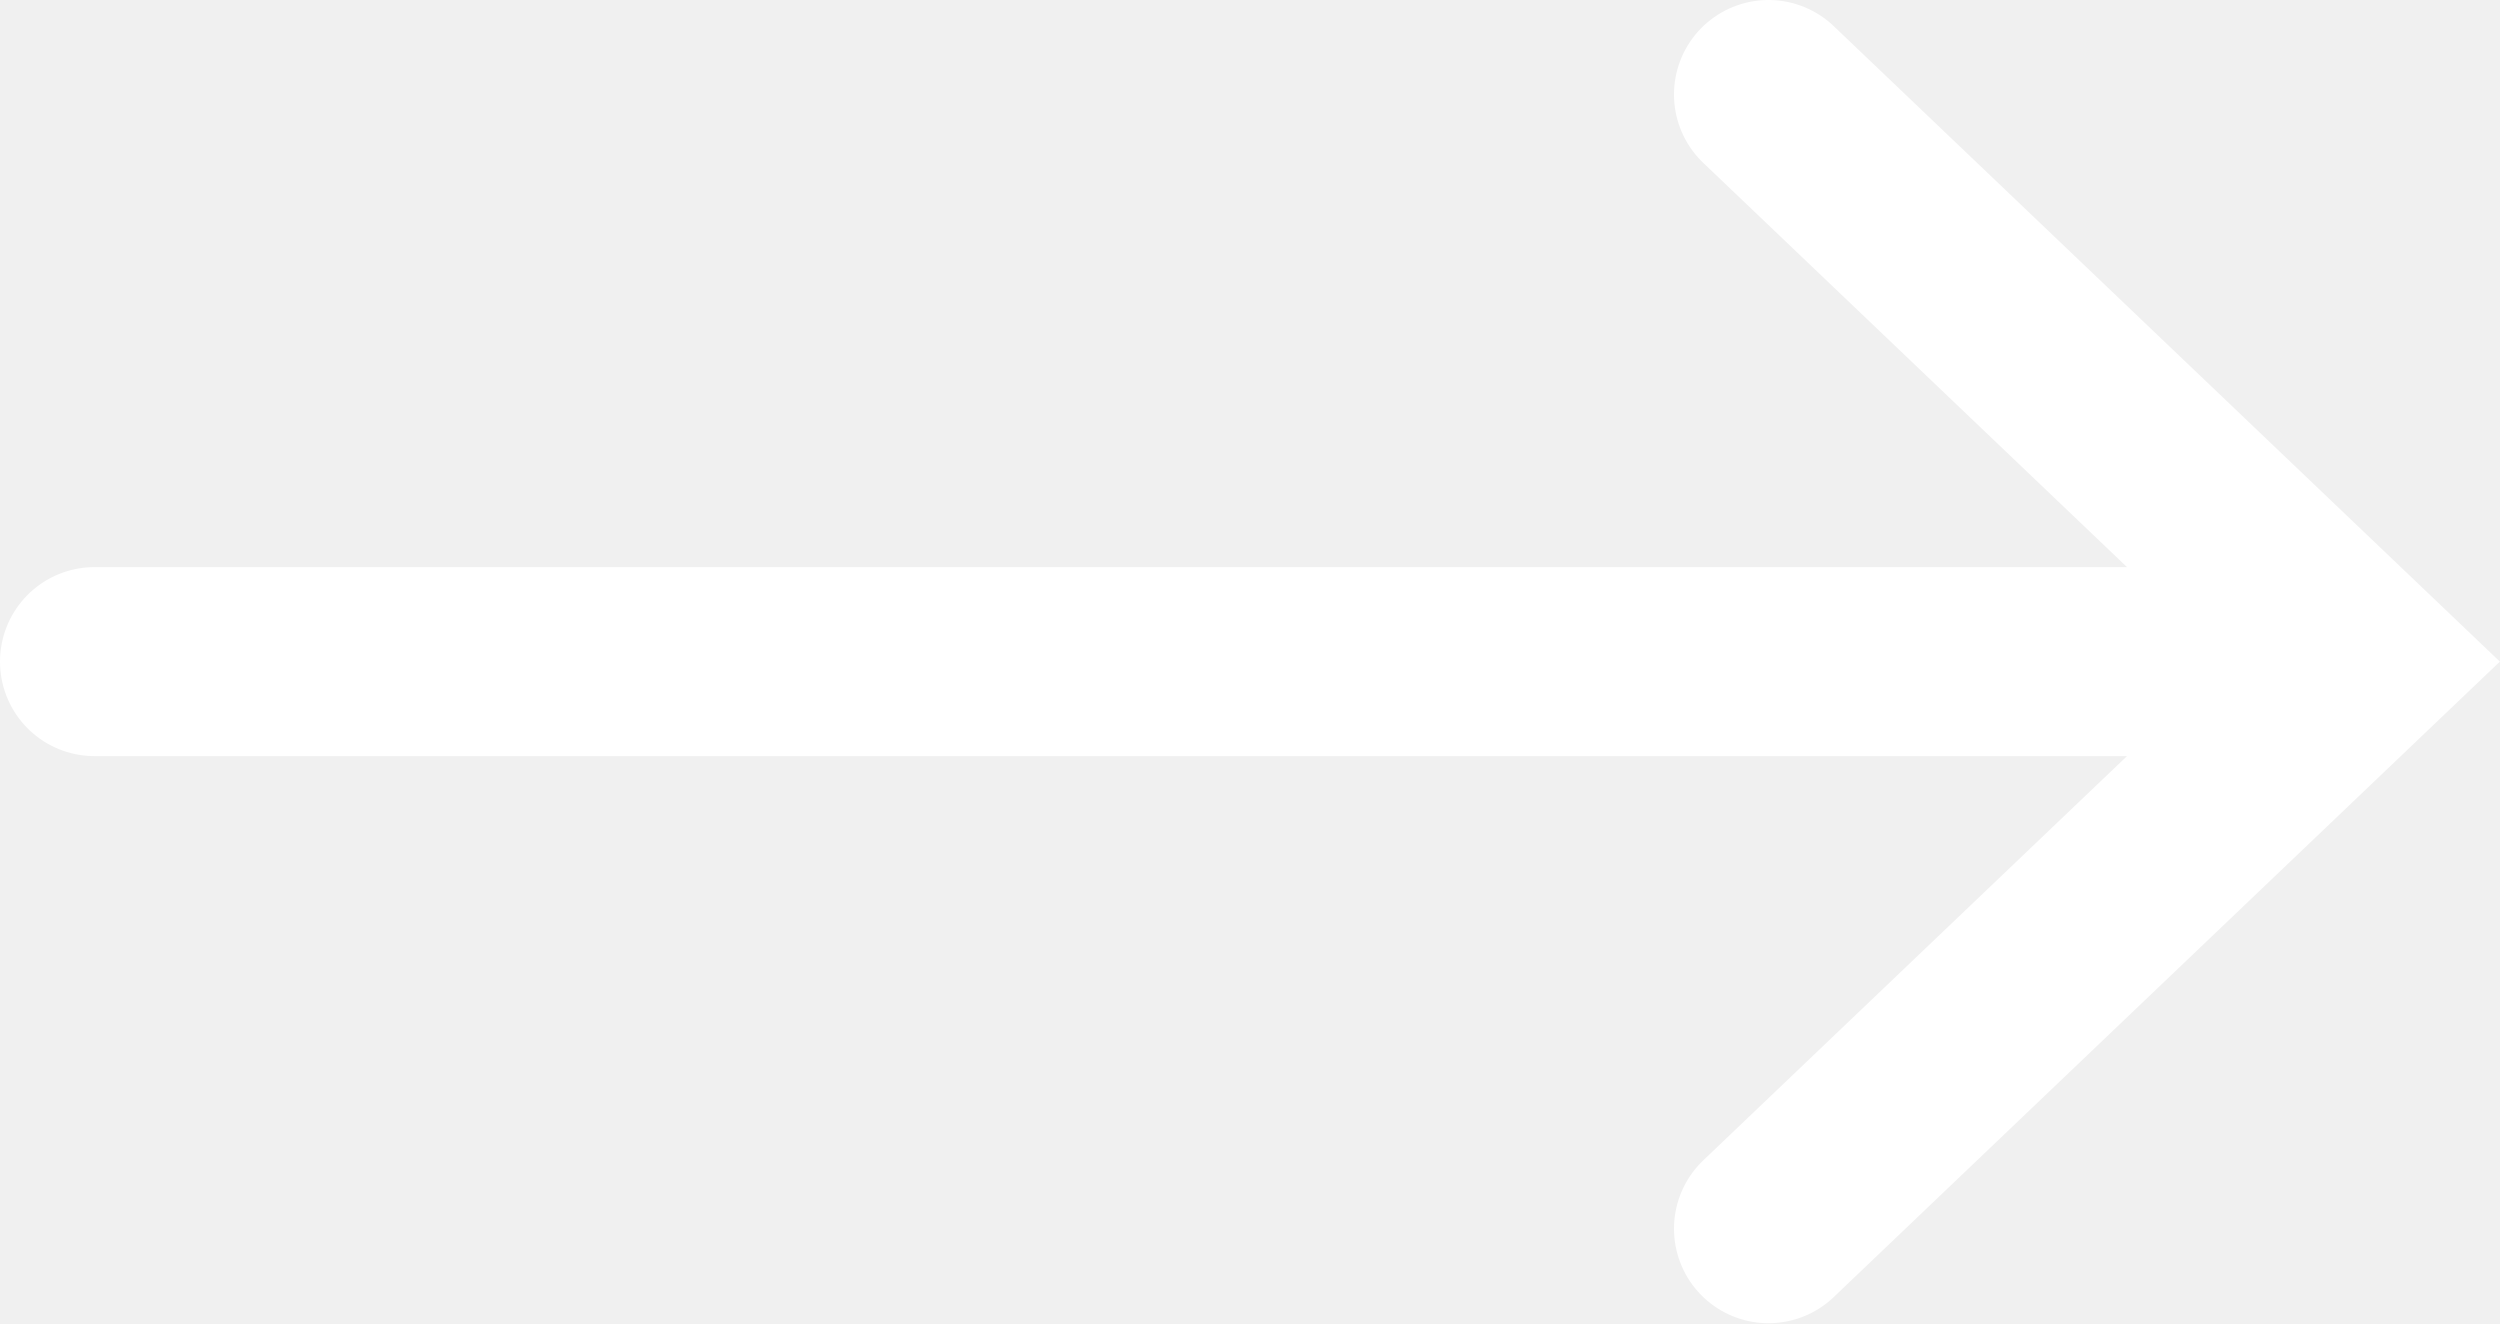
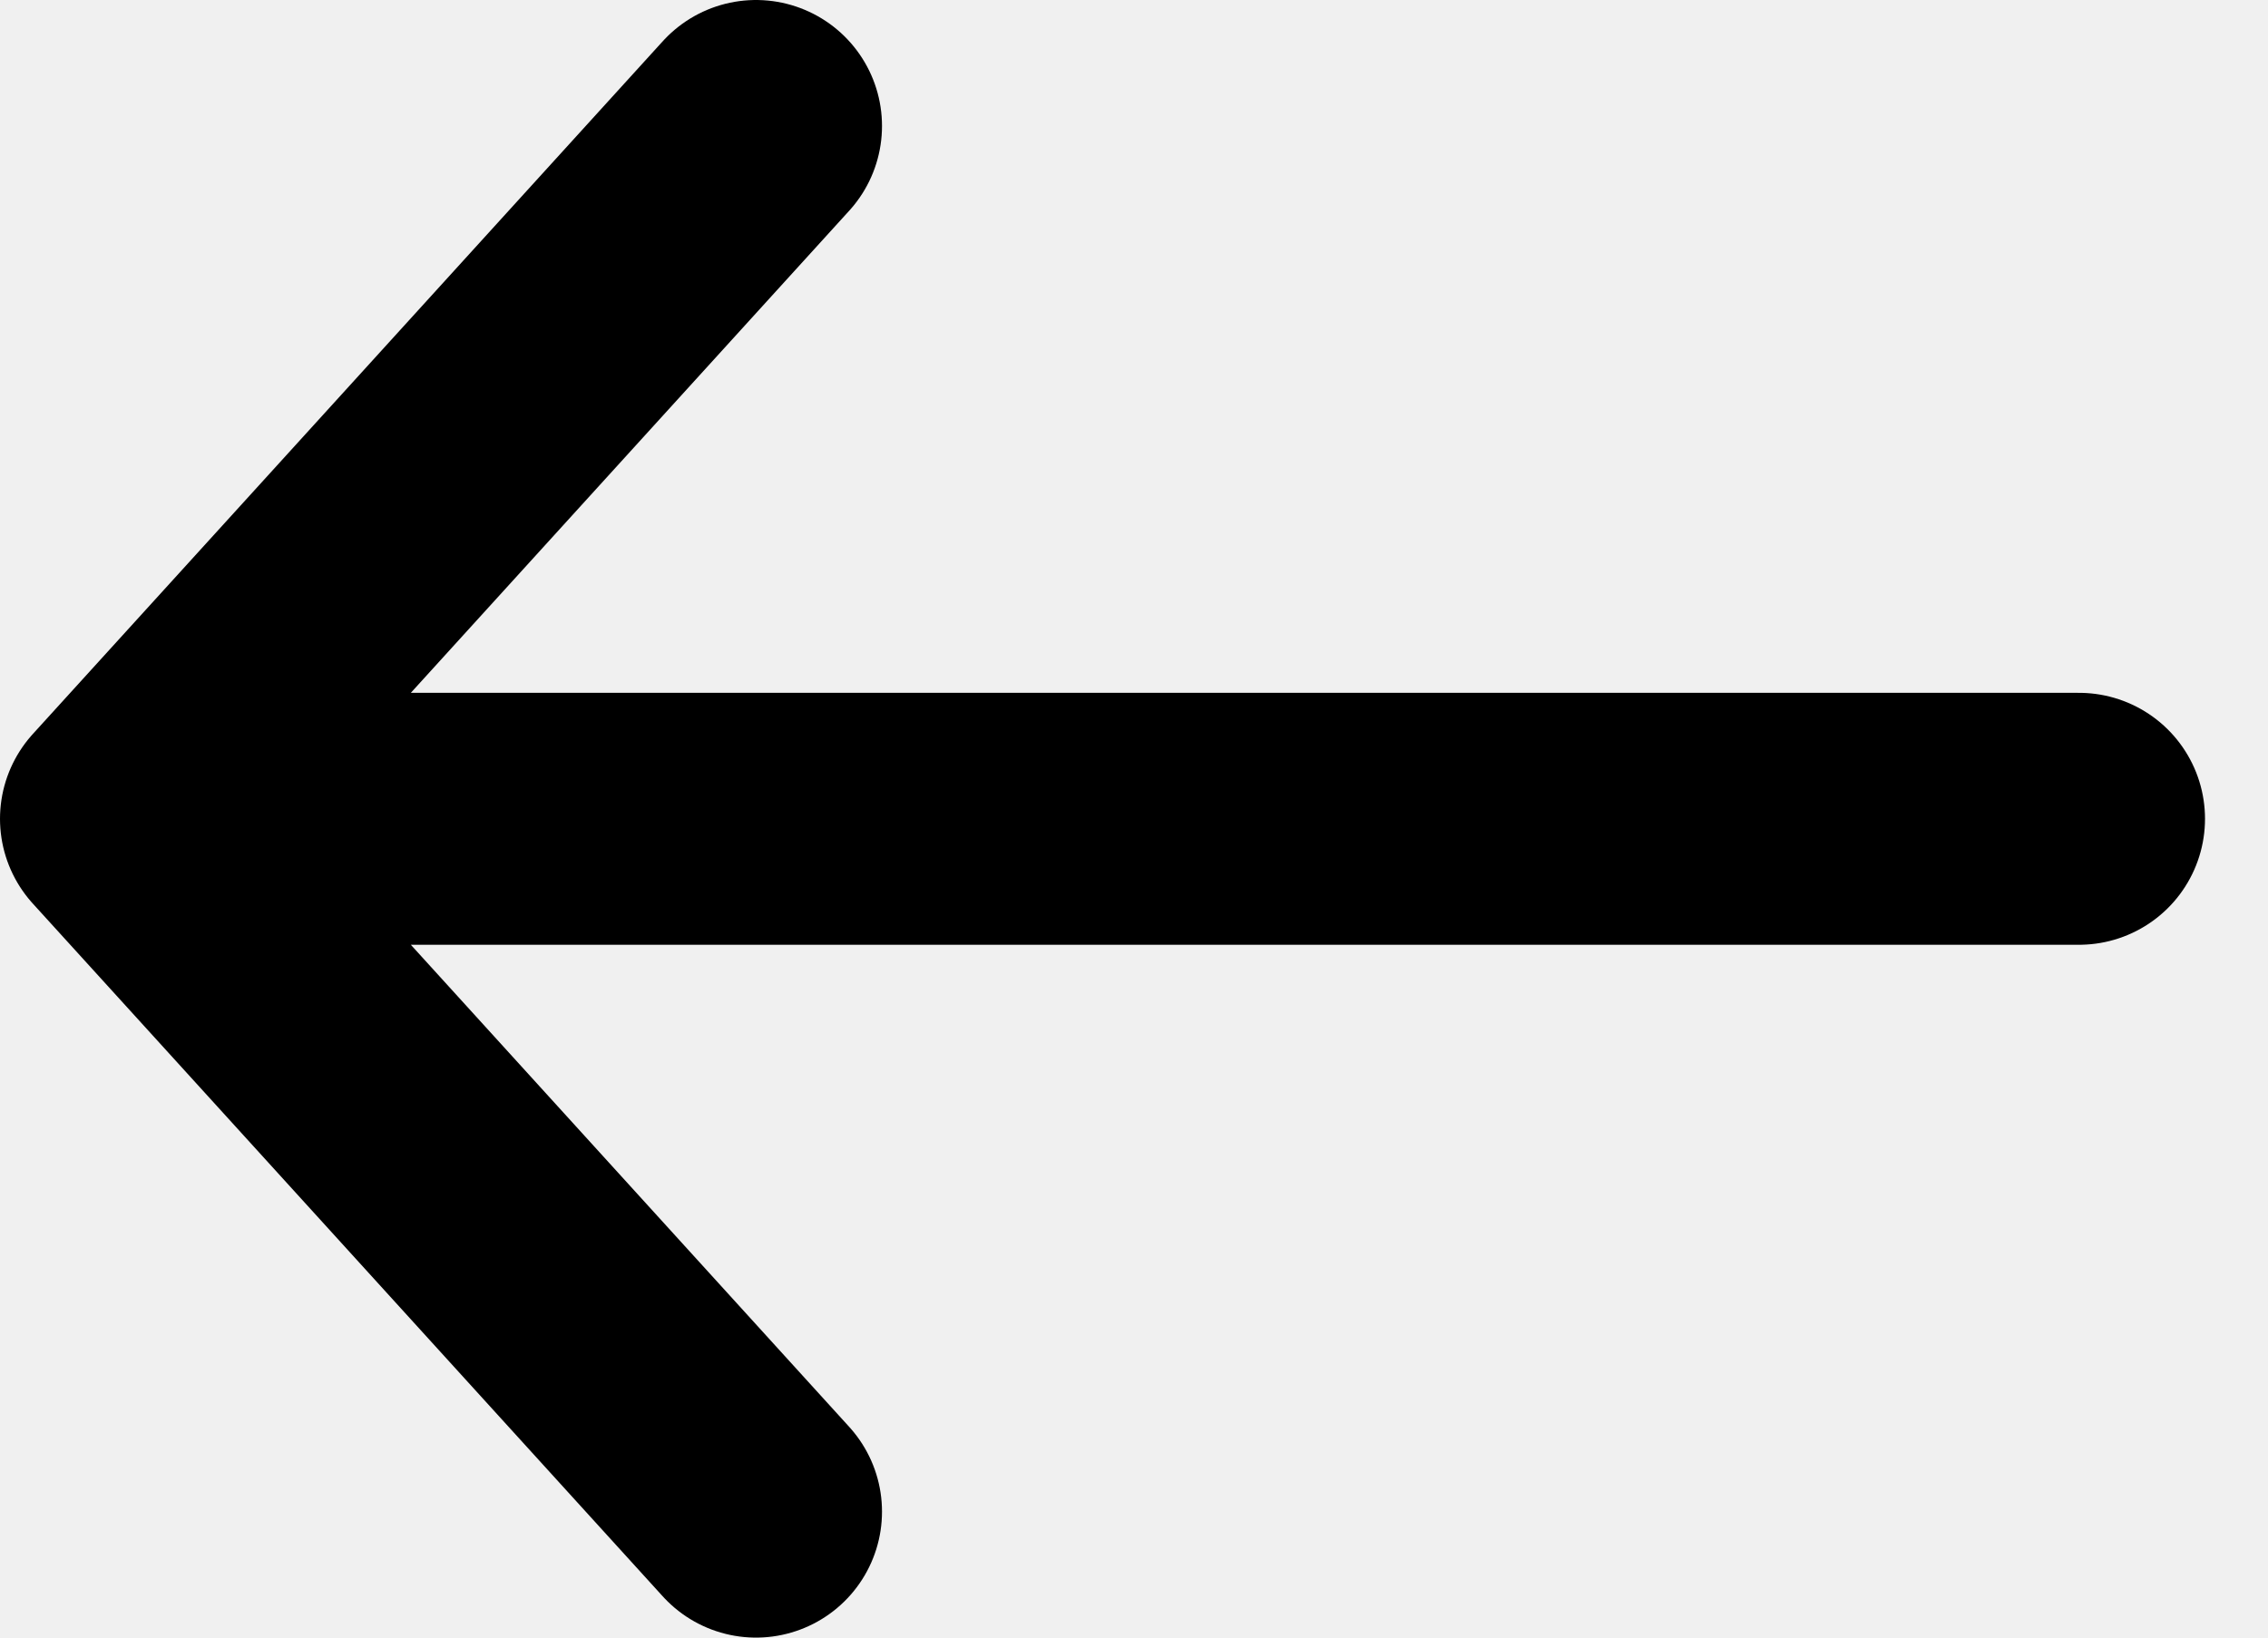
- <svg xmlns="http://www.w3.org/2000/svg" preserveAspectRatio="none" overflow="visible" style="display: block;" width="18.096" height="9.578" viewBox="0 0 18.096 9.578" fill="none">
-   <path id="Vector 1" d="M0.684 4.789H17.104M12.801 8.894L17.104 4.789L12.801 0.684" stroke-width="1.368" stroke-linecap="round" stroke="white" />
+ <svg xmlns="http://www.w3.org/2000/svg" width="18" height="13" viewBox="0 0 18 13" fill="none">
+   <path d="M6 1L1 6.5L6 12M2 6.5H16.5" stroke-width="2" stroke-linecap="round" stroke-linejoin="round" stroke="currentColor" />
</svg>
